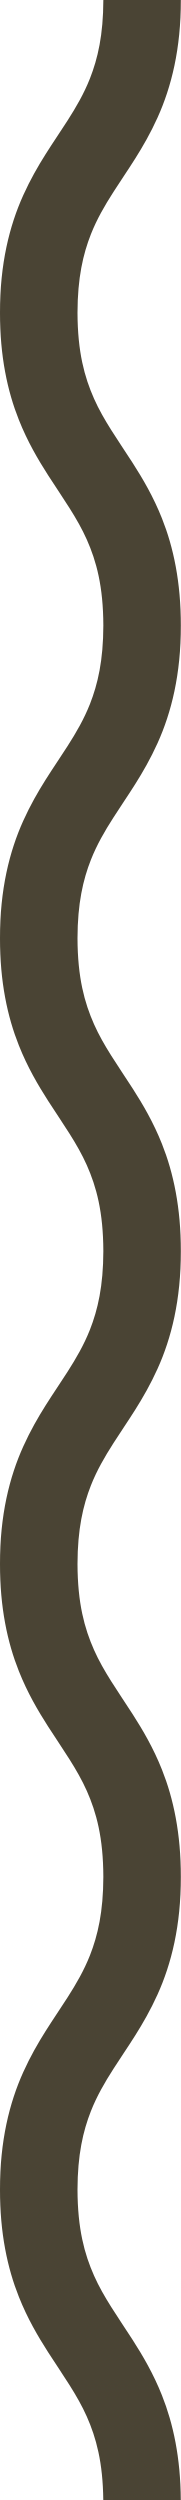
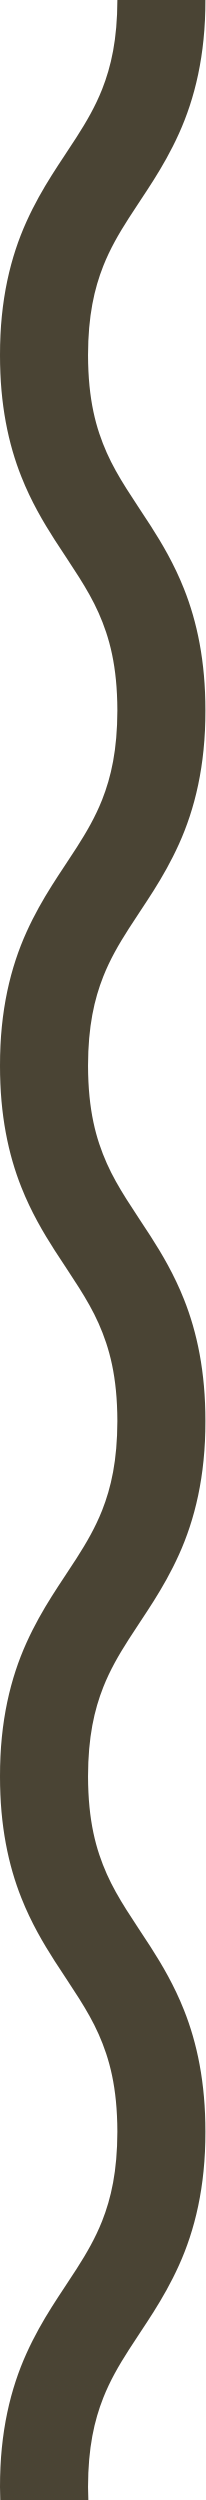
- <svg xmlns="http://www.w3.org/2000/svg" version="1.0" id="Layer_1" x="0px" y="0px" width="21.94px" height="303.301px" viewBox="0 0 21.94 303.301" enable-background="new 0 0 21.94 303.301" xml:space="preserve">
-   <path fill="#4A4434" d="M8.18,242.352c-1.611,2.537-3.668,5.291-5.351,9.023c-1.686,3.73-2.843,8.369-2.829,14.277  c-0.008,5.254,0.894,9.498,2.29,13.002c1.04,2.625,2.324,4.807,3.551,6.723c1.86,2.887,3.523,5.178,4.691,7.803  c1.138,2.57,1.949,5.539,1.998,10.121h9.404c-0.028-5.109-0.916-9.26-2.283-12.691c-1.041-2.627-2.325-4.807-3.553-6.725  c-1.859-2.885-3.522-5.178-4.689-7.803c-1.165-2.629-1.992-5.664-2.006-10.43c0.008-4.234,0.673-7.107,1.628-9.535  c0.722-1.822,1.642-3.422,2.729-5.119c1.61-2.535,3.668-5.289,5.351-9.023c1.687-3.73,2.843-8.367,2.829-14.275  c0.008-5.254-0.894-9.498-2.289-13c-1.041-2.627-2.325-4.807-3.553-6.725c-1.859-2.885-3.522-5.176-4.689-7.801  c-1.165-2.629-1.992-5.662-2.006-10.428c0.008-4.234,0.673-7.109,1.628-9.537c0.722-1.822,1.644-3.422,2.729-5.119  c1.61-2.535,3.668-5.291,5.351-9.025c1.687-3.73,2.843-8.367,2.829-14.278c0.008-5.254-0.894-9.497-2.289-13  c-1.041-2.626-2.325-4.807-3.553-6.723c-1.859-2.885-3.522-5.176-4.689-7.801c-1.165-2.629-1.992-5.663-2.006-10.43  c0.008-4.231,0.673-7.104,1.628-9.53c0.722-1.821,1.642-3.421,2.729-5.116c1.61-2.535,3.668-5.289,5.351-9.022  c1.687-3.729,2.843-8.365,2.829-14.272c0.008-5.254-0.894-9.497-2.289-12.999c-1.041-2.626-2.325-4.808-3.553-6.725  c-1.859-2.884-3.522-5.175-4.689-7.8c-1.165-2.629-1.992-5.663-2.006-10.428c0.008-4.233,0.673-7.104,1.628-9.531  c0.722-1.821,1.642-3.42,2.729-5.116c1.61-2.534,3.668-5.288,5.351-9.021C20.798,10.544,21.954,5.907,21.94,0h-9.402h-0.001  c-0.008,4.232-0.673,7.104-1.628,9.531c-0.722,1.821-1.642,3.419-2.729,5.116c-1.61,2.535-3.667,5.288-5.351,9.021  C1.143,27.397-0.014,32.033,0,37.941c-0.008,5.254,0.894,9.497,2.29,12.999c1.04,2.626,2.325,4.807,3.551,6.724  c1.861,2.884,3.523,5.175,4.691,7.8c1.165,2.63,1.992,5.663,2.005,10.429c-0.008,4.232-0.673,7.104-1.628,9.53  c-0.722,1.821-1.642,3.421-2.729,5.117c-1.611,2.535-3.667,5.288-5.351,9.021C1.143,103.29-0.014,107.928,0,113.834  c-0.008,5.254,0.894,9.498,2.29,13c1.04,2.626,2.325,4.808,3.551,6.725c1.861,2.884,3.523,5.176,4.691,7.8  c1.165,2.629,1.992,5.664,2.005,10.429c-0.008,4.235-0.673,7.108-1.628,9.538c-0.722,1.822-1.643,3.422-2.729,5.119  c-1.611,2.535-3.668,5.291-5.351,9.025c-1.687,3.729-2.843,8.367-2.829,14.277c-0.008,5.254,0.894,9.496,2.29,13  c1.04,2.625,2.325,4.807,3.551,6.723c1.861,2.885,3.523,5.176,4.691,7.801c1.165,2.629,1.992,5.664,2.005,10.43  c-0.008,4.234-0.673,7.107-1.628,9.535C10.187,239.055,9.267,240.655,8.18,242.352" />
+ <svg xmlns="http://www.w3.org/2000/svg" version="1.1" id="Layer_1" x="0px" y="0px" width="21.94px" height="267.034px" viewBox="0 0 21.94 267.034" enable-background="new 0 0 21.94 267.034" xml:space="preserve">
+   <path fill="#4A4434" d="M8.18,242.352c-1.611,2.537-3.668,5.291-5.351,9.024c-1.686,3.729-2.843,8.368-2.829,14.276  c0,0.472,0.015,0.926,0.028,1.382h9.409c-0.018-0.448-0.033-0.9-0.034-1.382c0.008-4.234,0.673-7.107,1.628-9.535  c0.722-1.821,1.642-3.421,2.729-5.118c1.611-2.536,3.668-5.29,5.351-9.024c1.688-3.729,2.844-8.367,2.829-14.275  c0.008-5.254-0.893-9.498-2.289-13c-1.041-2.626-2.324-4.807-3.552-6.725c-1.86-2.884-3.523-5.176-4.69-7.8  c-1.165-2.629-1.992-5.663-2.006-10.429c0.008-4.234,0.673-7.109,1.628-9.537c0.722-1.822,1.643-3.422,2.729-5.119  c1.611-2.535,3.668-5.291,5.351-9.025c1.688-3.729,2.844-8.367,2.829-14.277c0.008-5.254-0.893-9.497-2.289-13  c-1.041-2.626-2.324-4.807-3.552-6.723c-1.86-2.885-3.523-5.176-4.69-7.801c-1.165-2.629-1.992-5.663-2.006-10.429  c0.008-4.232,0.673-7.104,1.628-9.531c0.722-1.821,1.642-3.42,2.729-5.116c1.611-2.535,3.668-5.289,5.351-9.022  c1.688-3.729,2.844-8.365,2.829-14.273c0.008-5.254-0.893-9.497-2.289-12.999c-1.041-2.626-2.324-4.807-3.552-6.724  c-1.86-2.884-3.523-5.175-4.69-7.8c-1.165-2.629-1.992-5.663-2.006-10.428c0.008-4.233,0.673-7.104,1.628-9.531  c0.722-1.821,1.642-3.42,2.729-5.116c1.611-2.535,3.668-5.288,5.351-9.021C20.798,10.544,21.955,5.907,21.94,0h-9.401h-0.002  c-0.008,4.232-0.672,7.104-1.627,9.531c-0.722,1.821-1.642,3.419-2.729,5.116c-1.61,2.535-3.667,5.288-5.351,9.021  C1.143,27.397-0.014,32.033,0,37.941c-0.008,5.254,0.894,9.497,2.29,12.999c1.04,2.626,2.325,4.807,3.551,6.724  c1.861,2.884,3.523,5.175,4.691,7.8c1.165,2.629,1.993,5.663,2.004,10.428c-0.008,4.233-0.672,7.104-1.627,9.531  c-0.722,1.821-1.642,3.42-2.729,5.117c-1.611,2.535-3.667,5.288-5.351,9.021C1.143,103.29-0.014,107.927,0,113.834  c-0.008,5.254,0.894,9.498,2.29,13c1.04,2.626,2.325,4.807,3.551,6.724c1.861,2.883,3.523,5.176,4.691,7.799  c1.165,2.629,1.993,5.664,2.004,10.43c-0.008,4.234-0.672,7.107-1.627,9.537c-0.722,1.822-1.643,3.422-2.729,5.119  c-1.611,2.535-3.668,5.291-5.351,9.024c-1.687,3.73-2.843,8.368-2.829,14.278c-0.008,5.254,0.894,9.497,2.29,13  c1.04,2.626,2.325,4.807,3.551,6.723c1.861,2.885,3.523,5.176,4.691,7.801c1.165,2.629,1.993,5.664,2.004,10.43  c-0.008,4.234-0.672,7.107-1.627,9.535C10.187,239.055,9.267,240.655,8.18,242.352" />
</svg>
